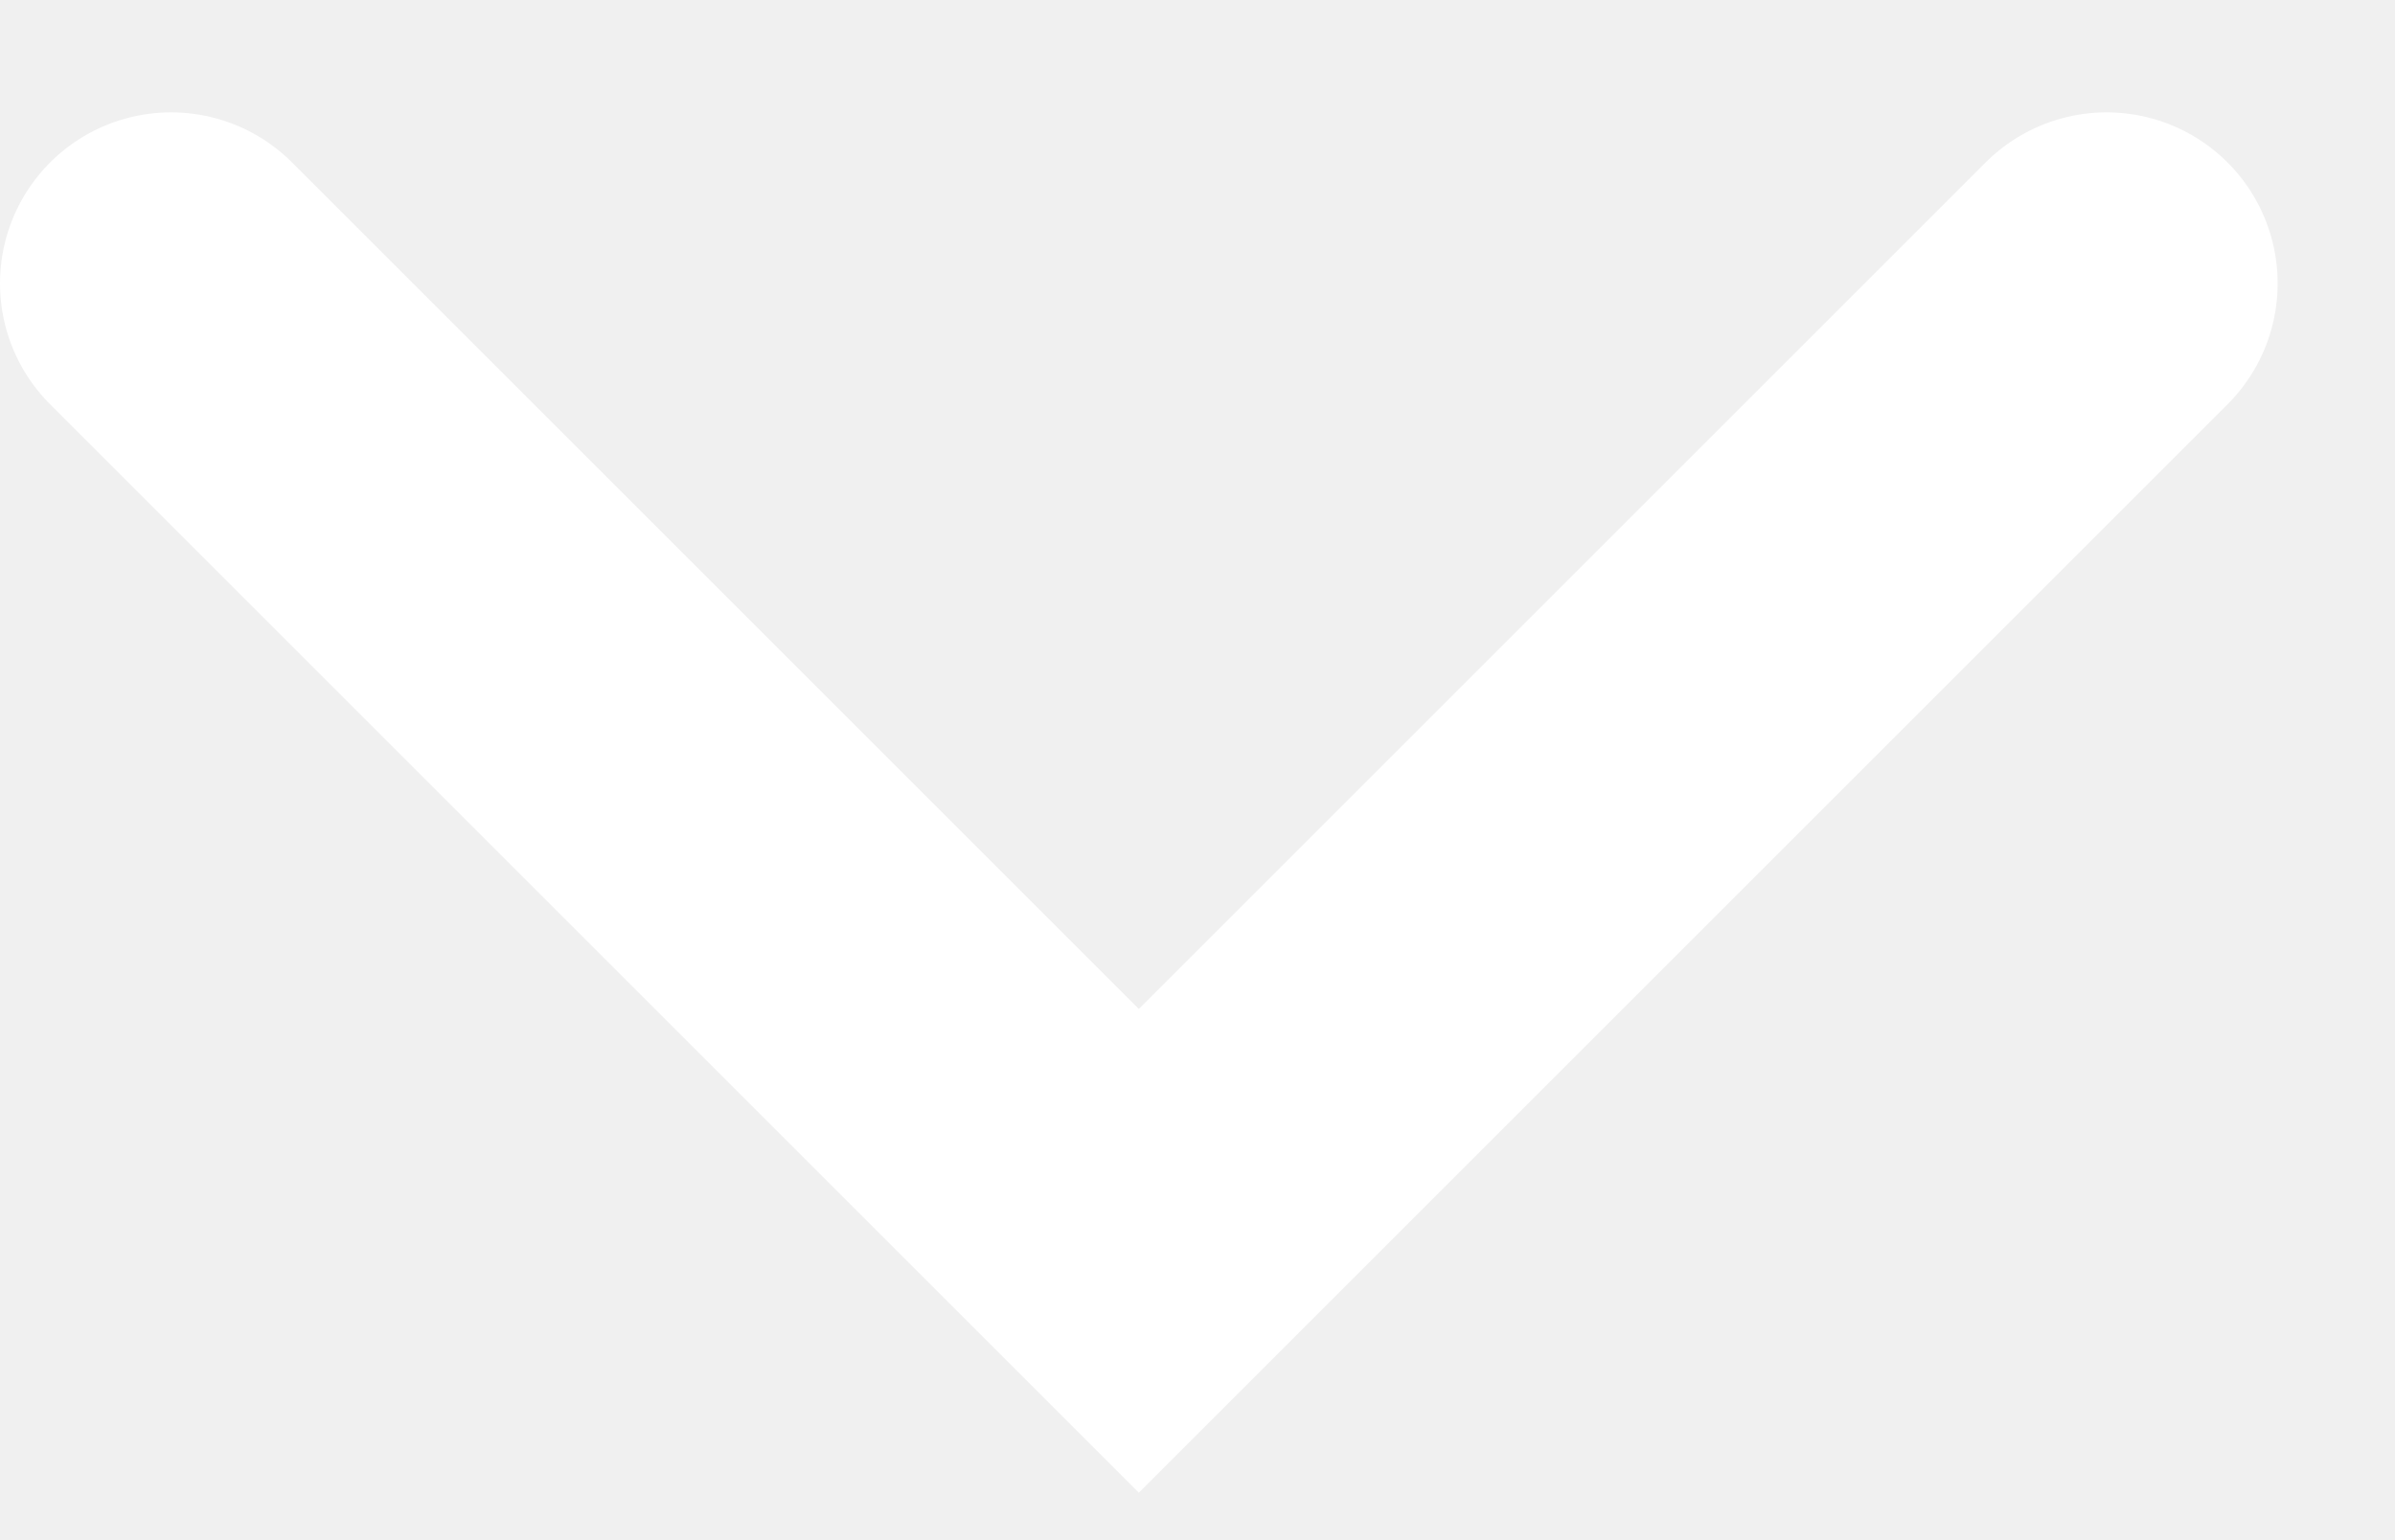
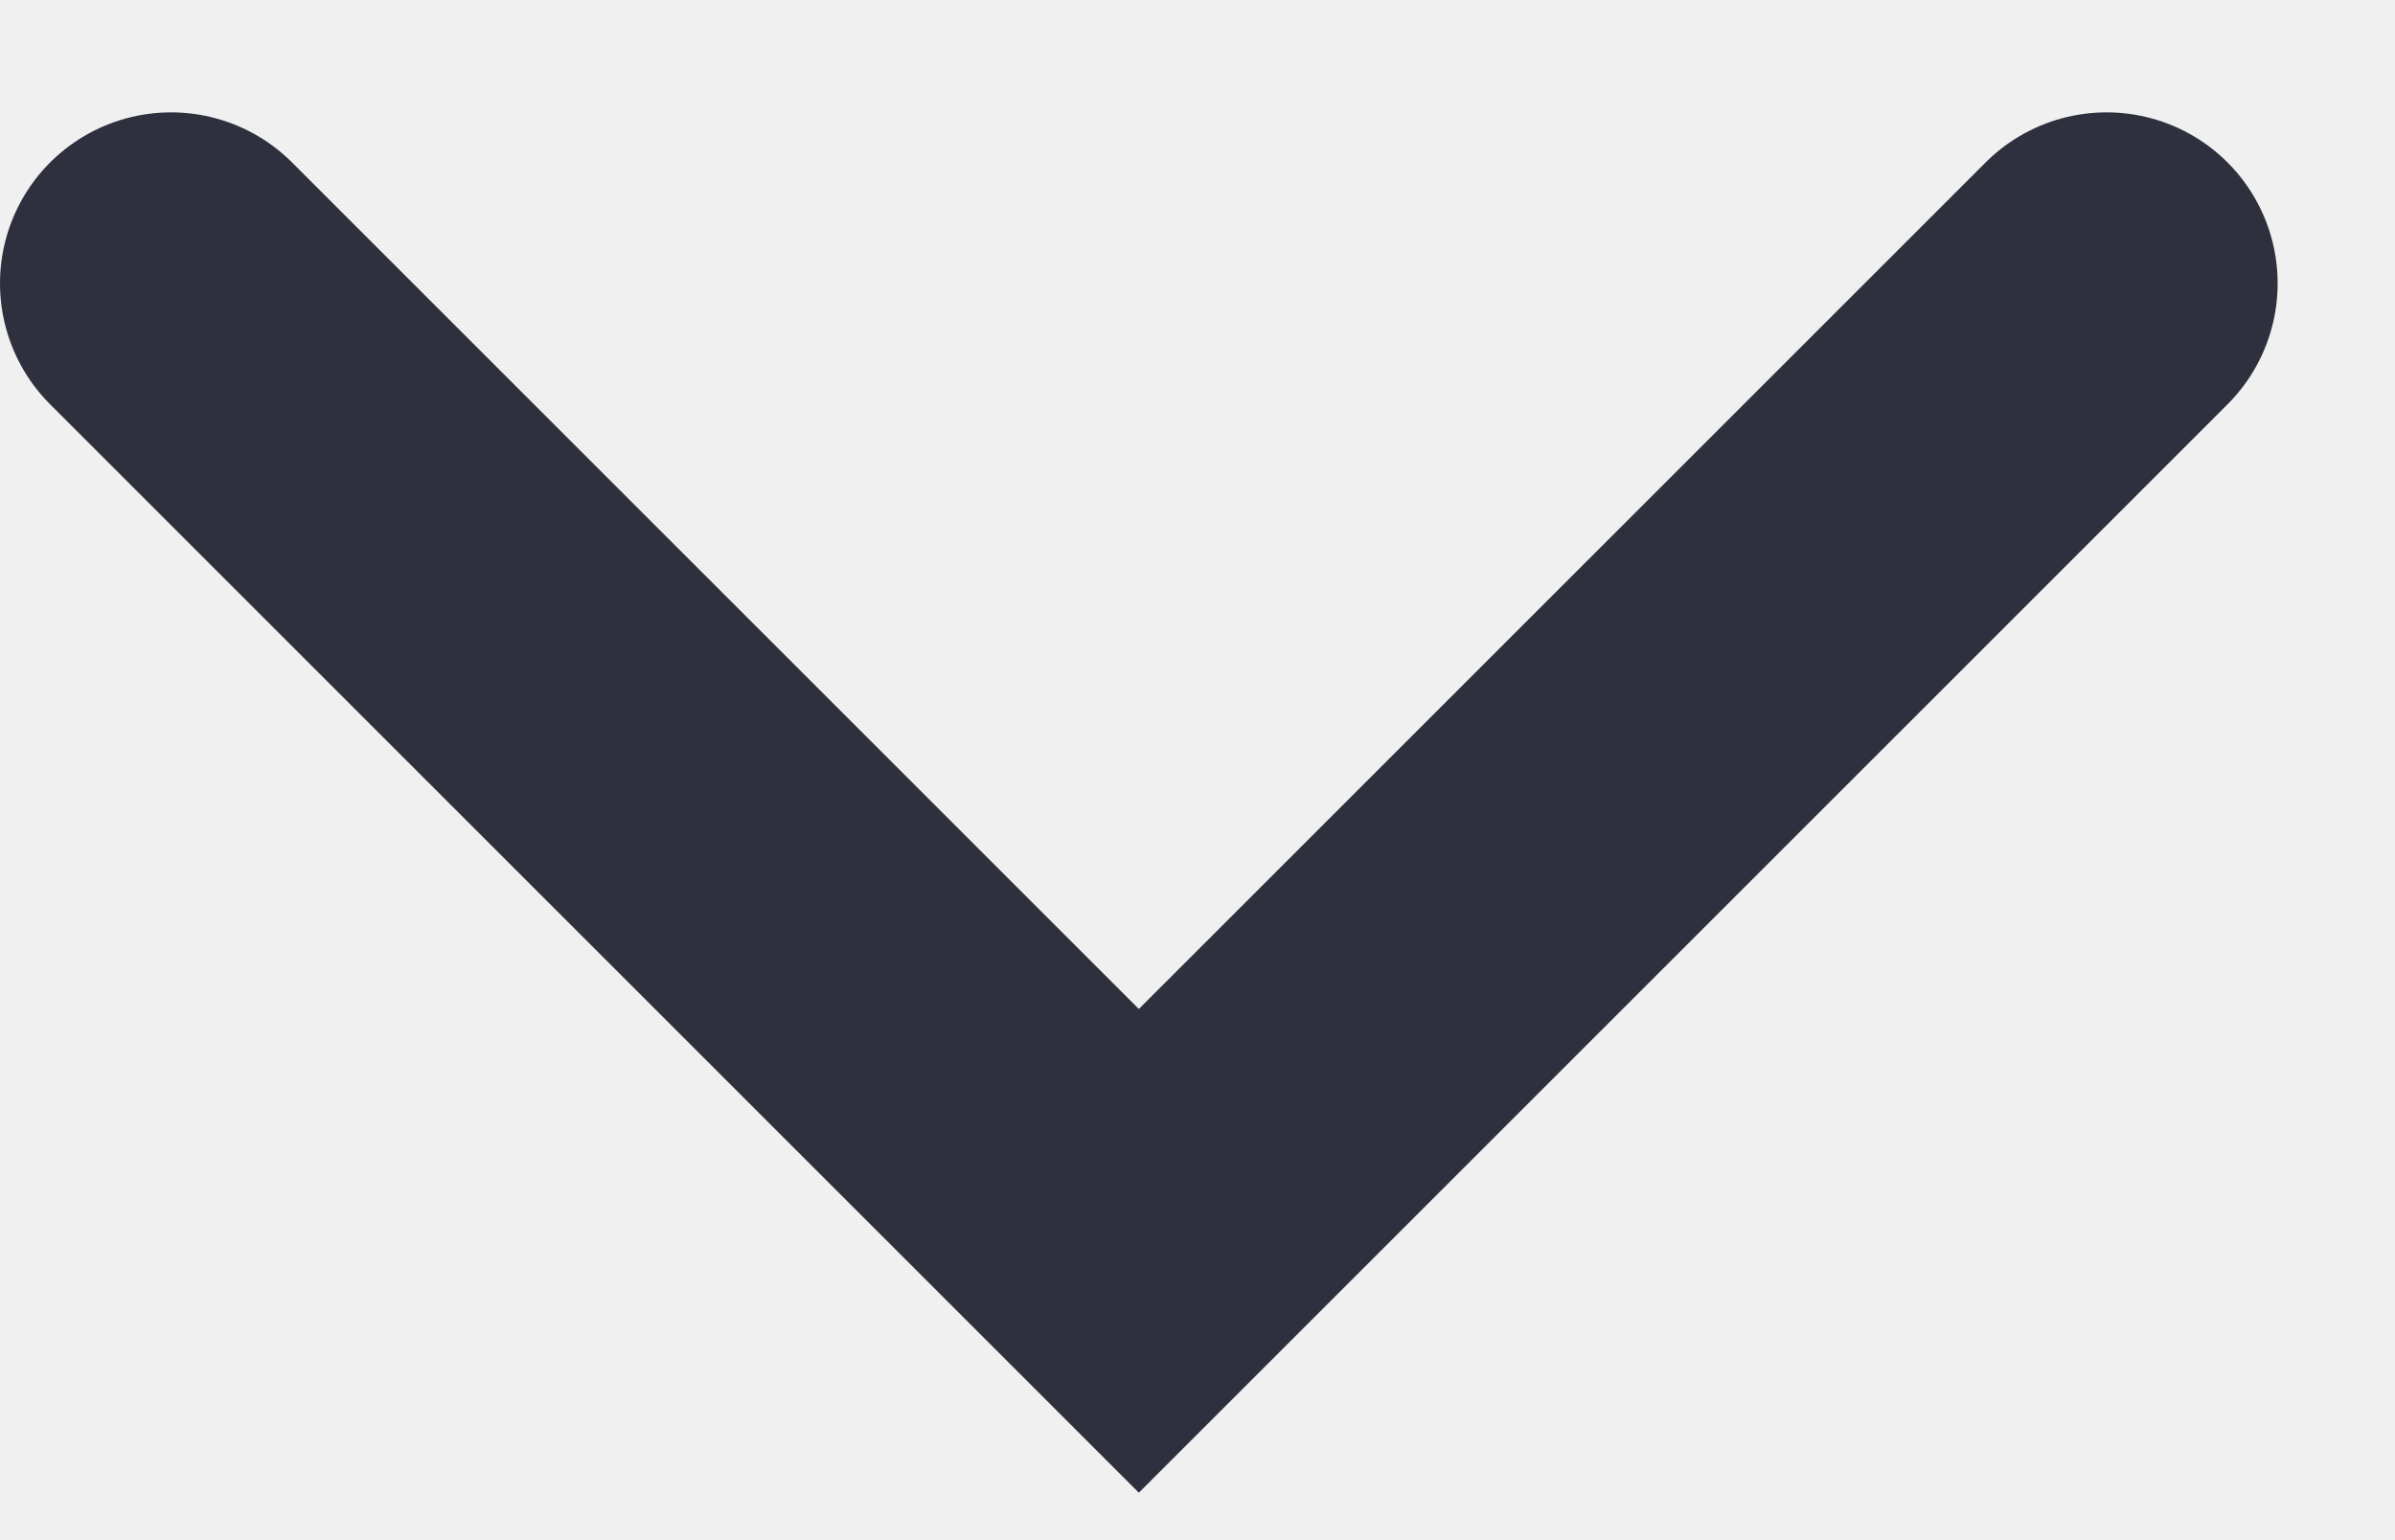
<svg xmlns="http://www.w3.org/2000/svg" width="14" height="9" viewBox="0 0 14 9" fill="none">
-   <path d="M1 1.657L6.657 7.314L12.314 1.657" stroke="white" stroke-width="2" stroke-linecap="round" />
+   <path d="M1 1.657L6.657 7.314L12.314 1.657" stroke="#2E303D" stroke-width="2" stroke-linecap="round" />
</svg>
